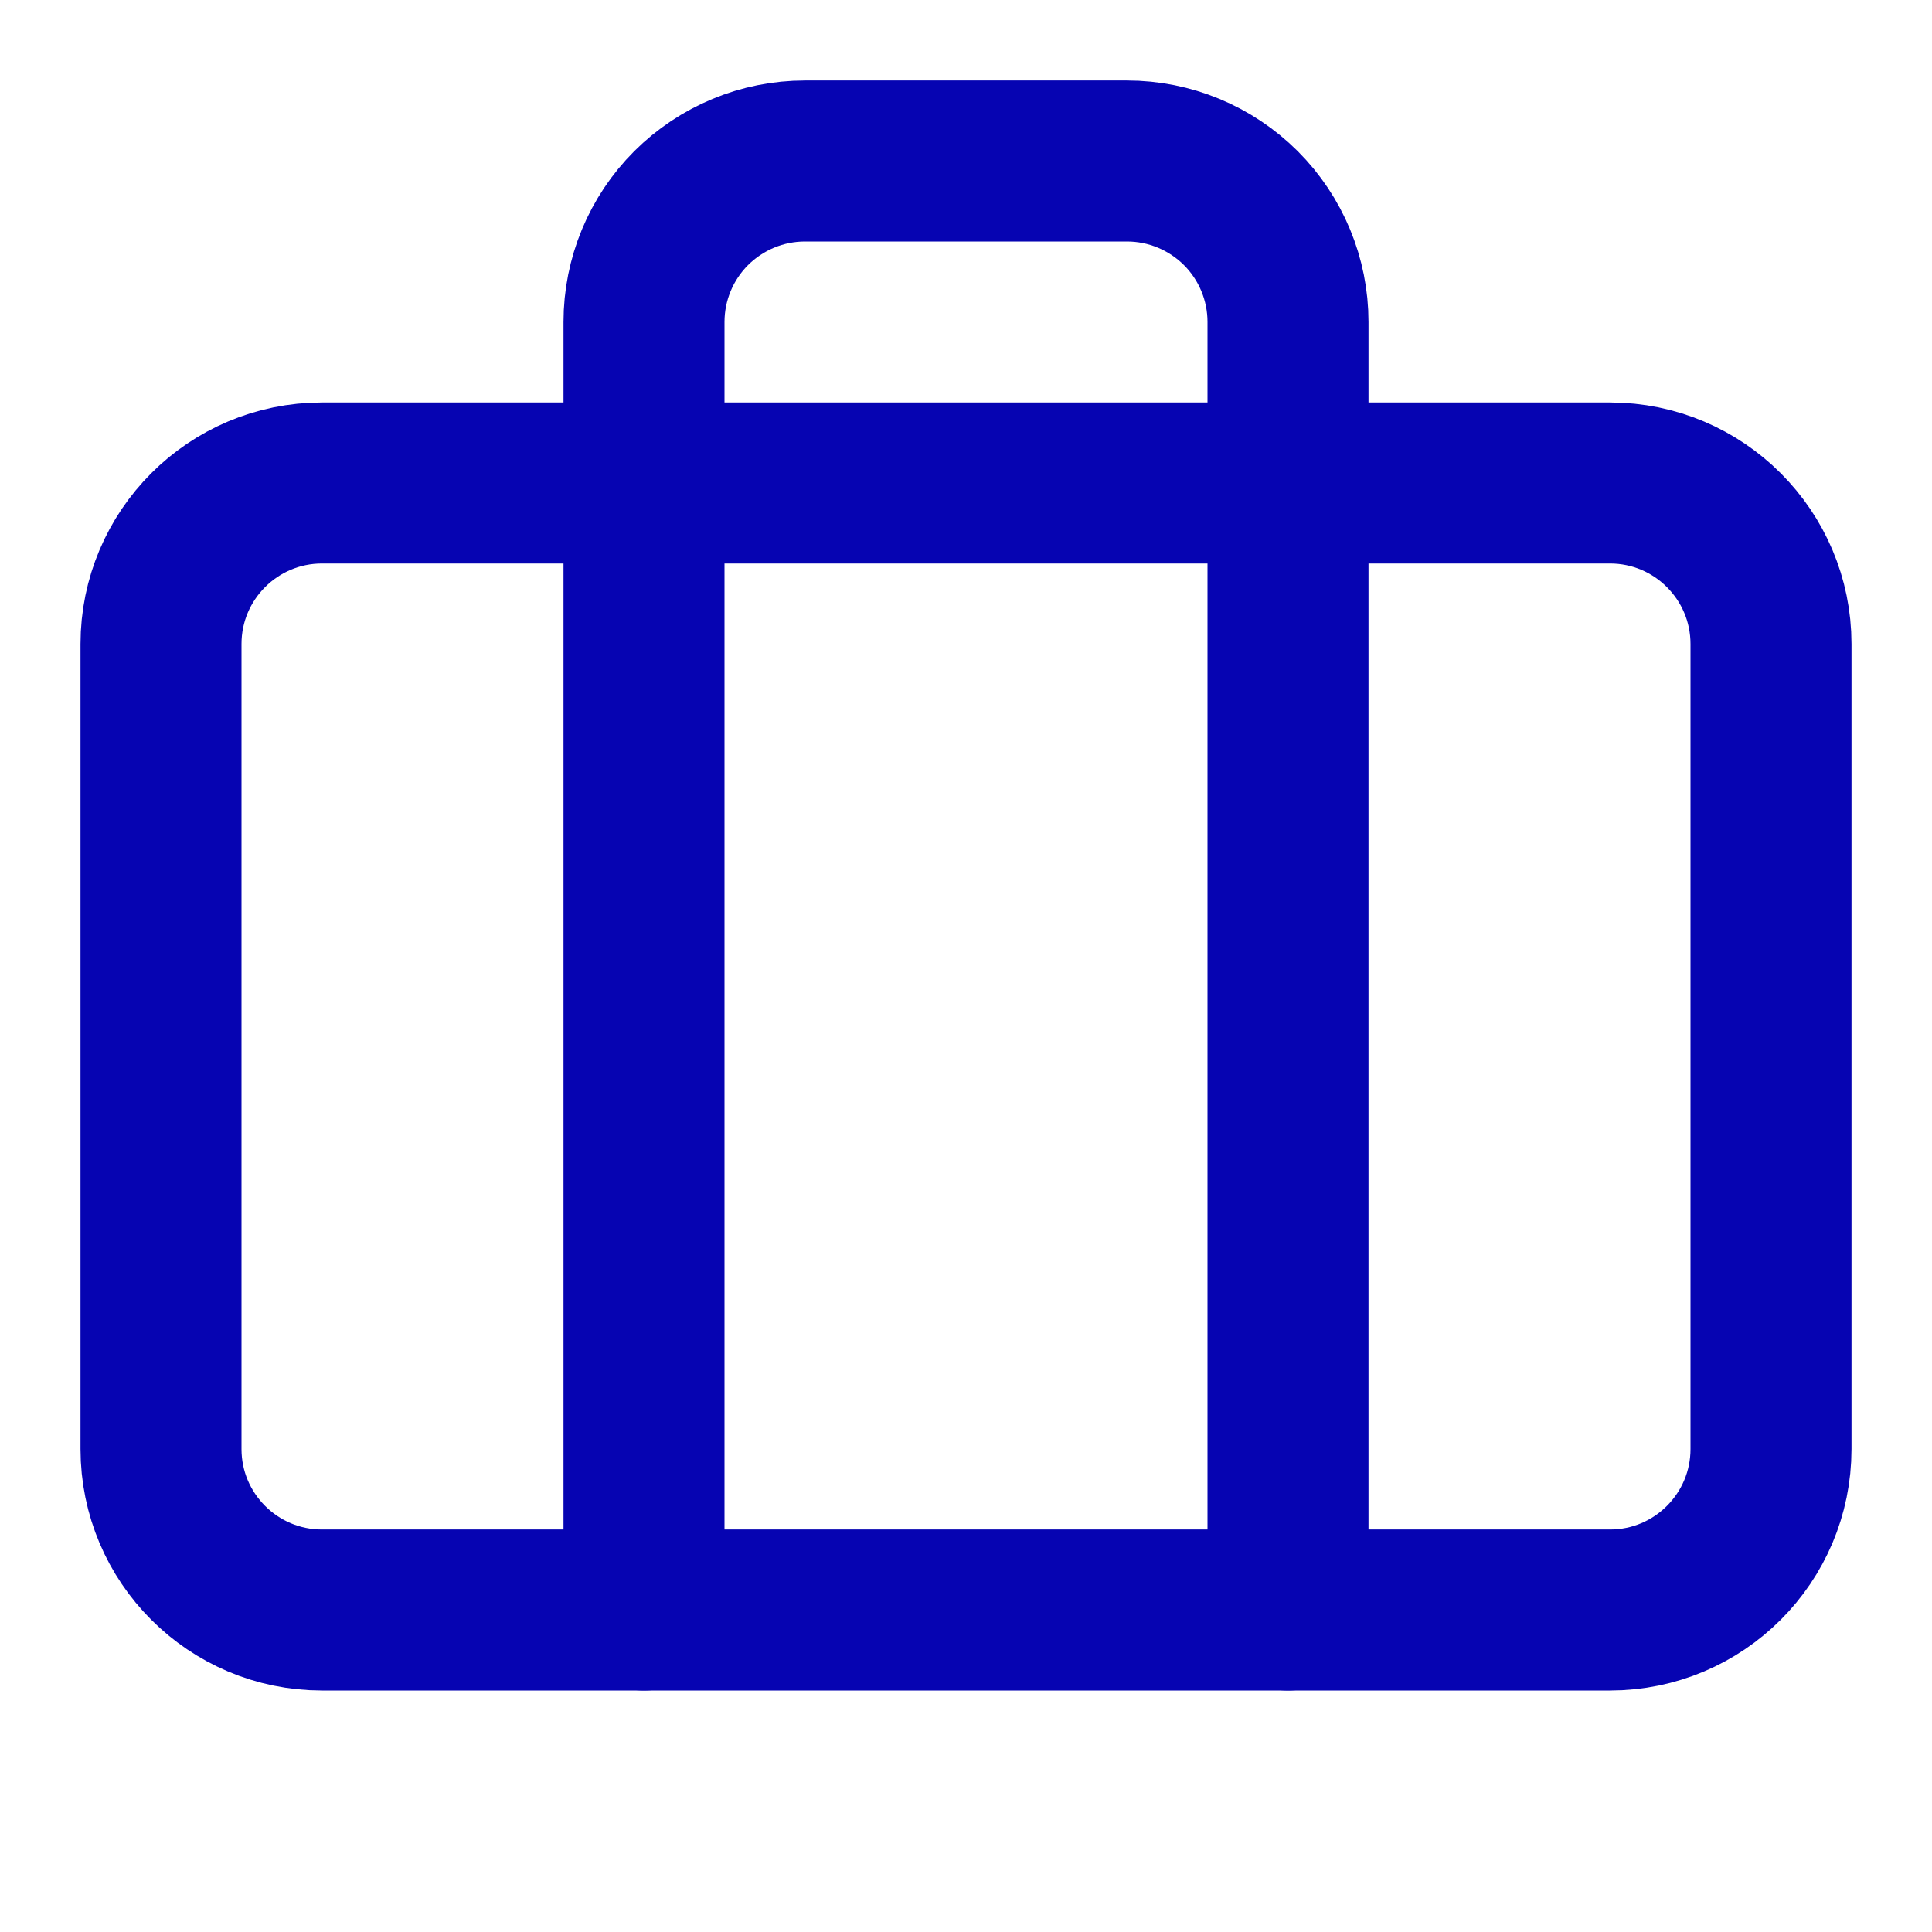
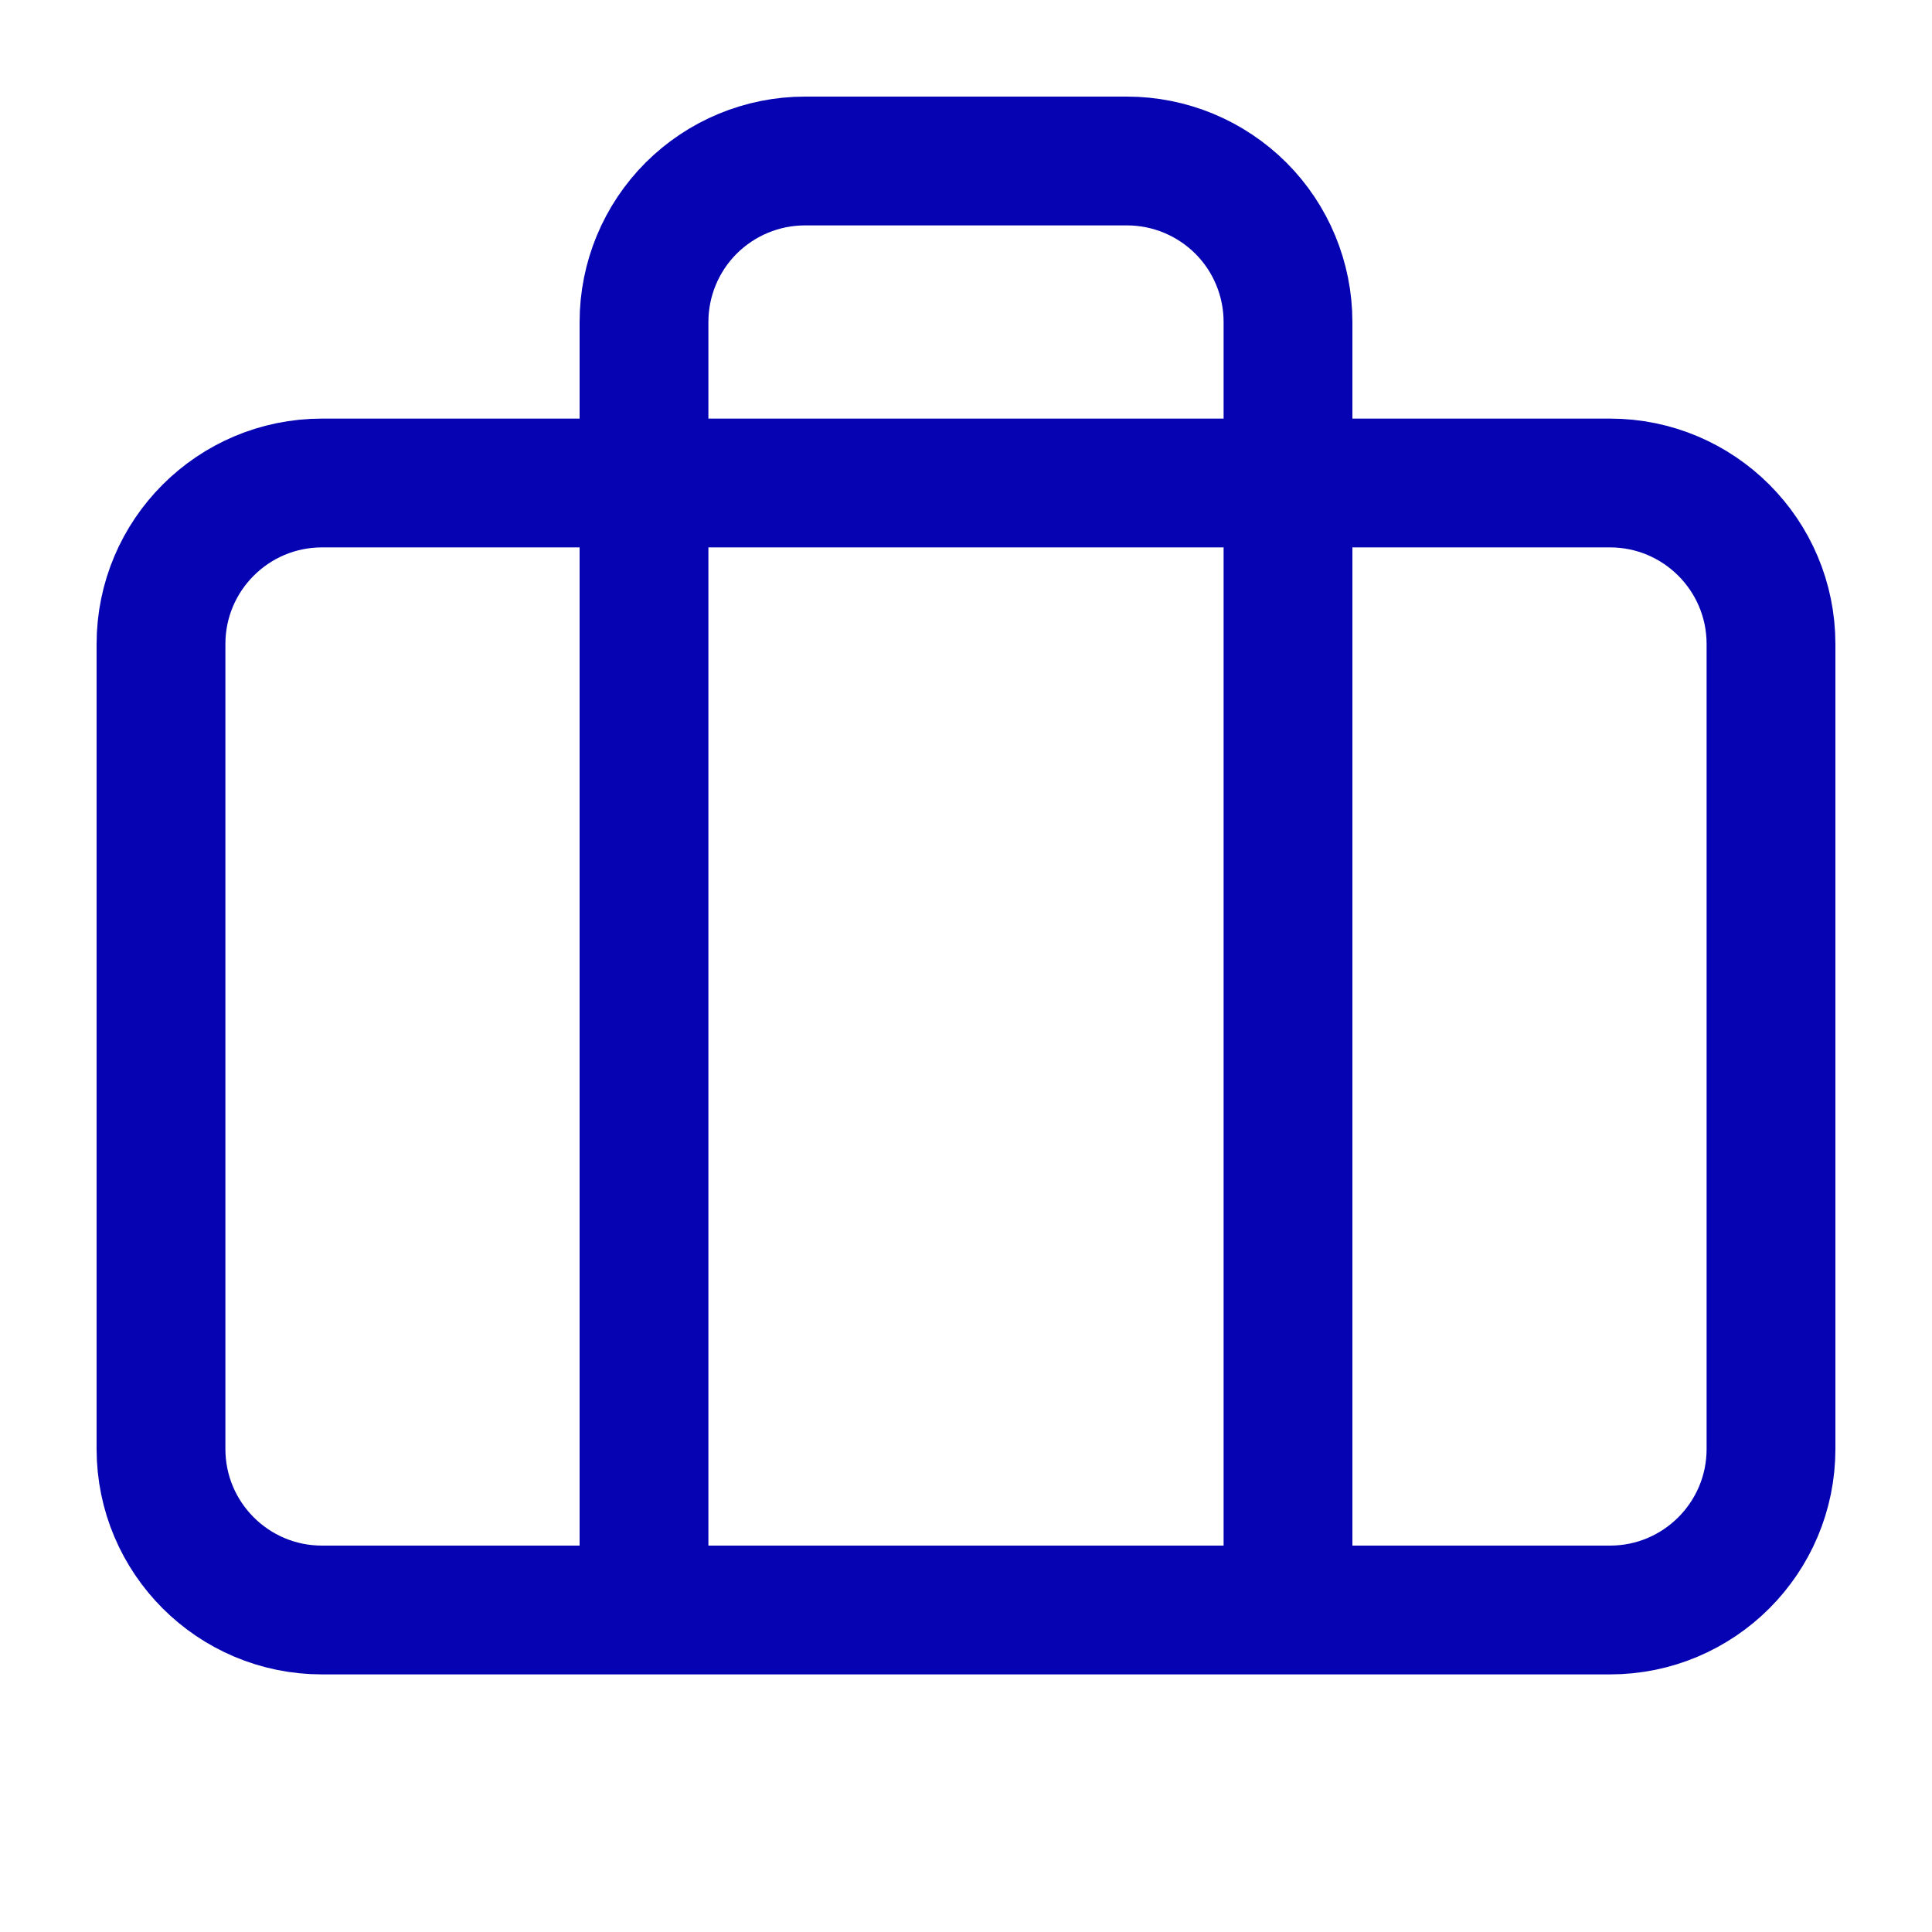
<svg xmlns="http://www.w3.org/2000/svg" width="15" height="15" viewBox="0 0 15 15" fill="none">
-   <path d="M10 12.5V2.5C10 2.168 9.868 1.85 9.634 1.616C9.399 1.382 9.082 1.25 8.75 1.25H6.25C5.918 1.25 5.601 1.382 5.366 1.616C5.132 1.85 5 2.168 5 2.5V12.5" stroke="#0604B2" stroke-width="1.25" stroke-linecap="round" stroke-linejoin="round" />
-   <path d="M12.5 3.75H2.5C1.81 3.75 1.25 4.31 1.25 5V11.25C1.25 11.94 1.81 12.5 2.5 12.5H12.5C13.19 12.5 13.75 11.94 13.75 11.25V5C13.75 4.31 13.19 3.75 12.5 3.75Z" stroke="#0604B2" stroke-width="1.25" stroke-linecap="round" stroke-linejoin="round" />
+   <path d="M10 12.5V2.5C10 2.168 9.868 1.85 9.634 1.616C9.399 1.382 9.082 1.25 8.75 1.25H6.25C5.918 1.25 5.601 1.382 5.366 1.616C5.132 1.85 5 2.168 5 2.5V12.5" stroke="#0604B2" strokeWidth="1.25" strokeLinecap="round" stroke-linejoin="round" />
+   <path d="M12.5 3.75H2.5C1.81 3.75 1.25 4.31 1.25 5V11.25C1.25 11.94 1.81 12.5 2.5 12.5H12.5C13.19 12.5 13.75 11.94 13.75 11.25V5C13.75 4.31 13.19 3.75 12.5 3.75Z" stroke="#0604B2" strokeWidth="1.25" strokeLinecap="round" stroke-linejoin="round" />
</svg>
